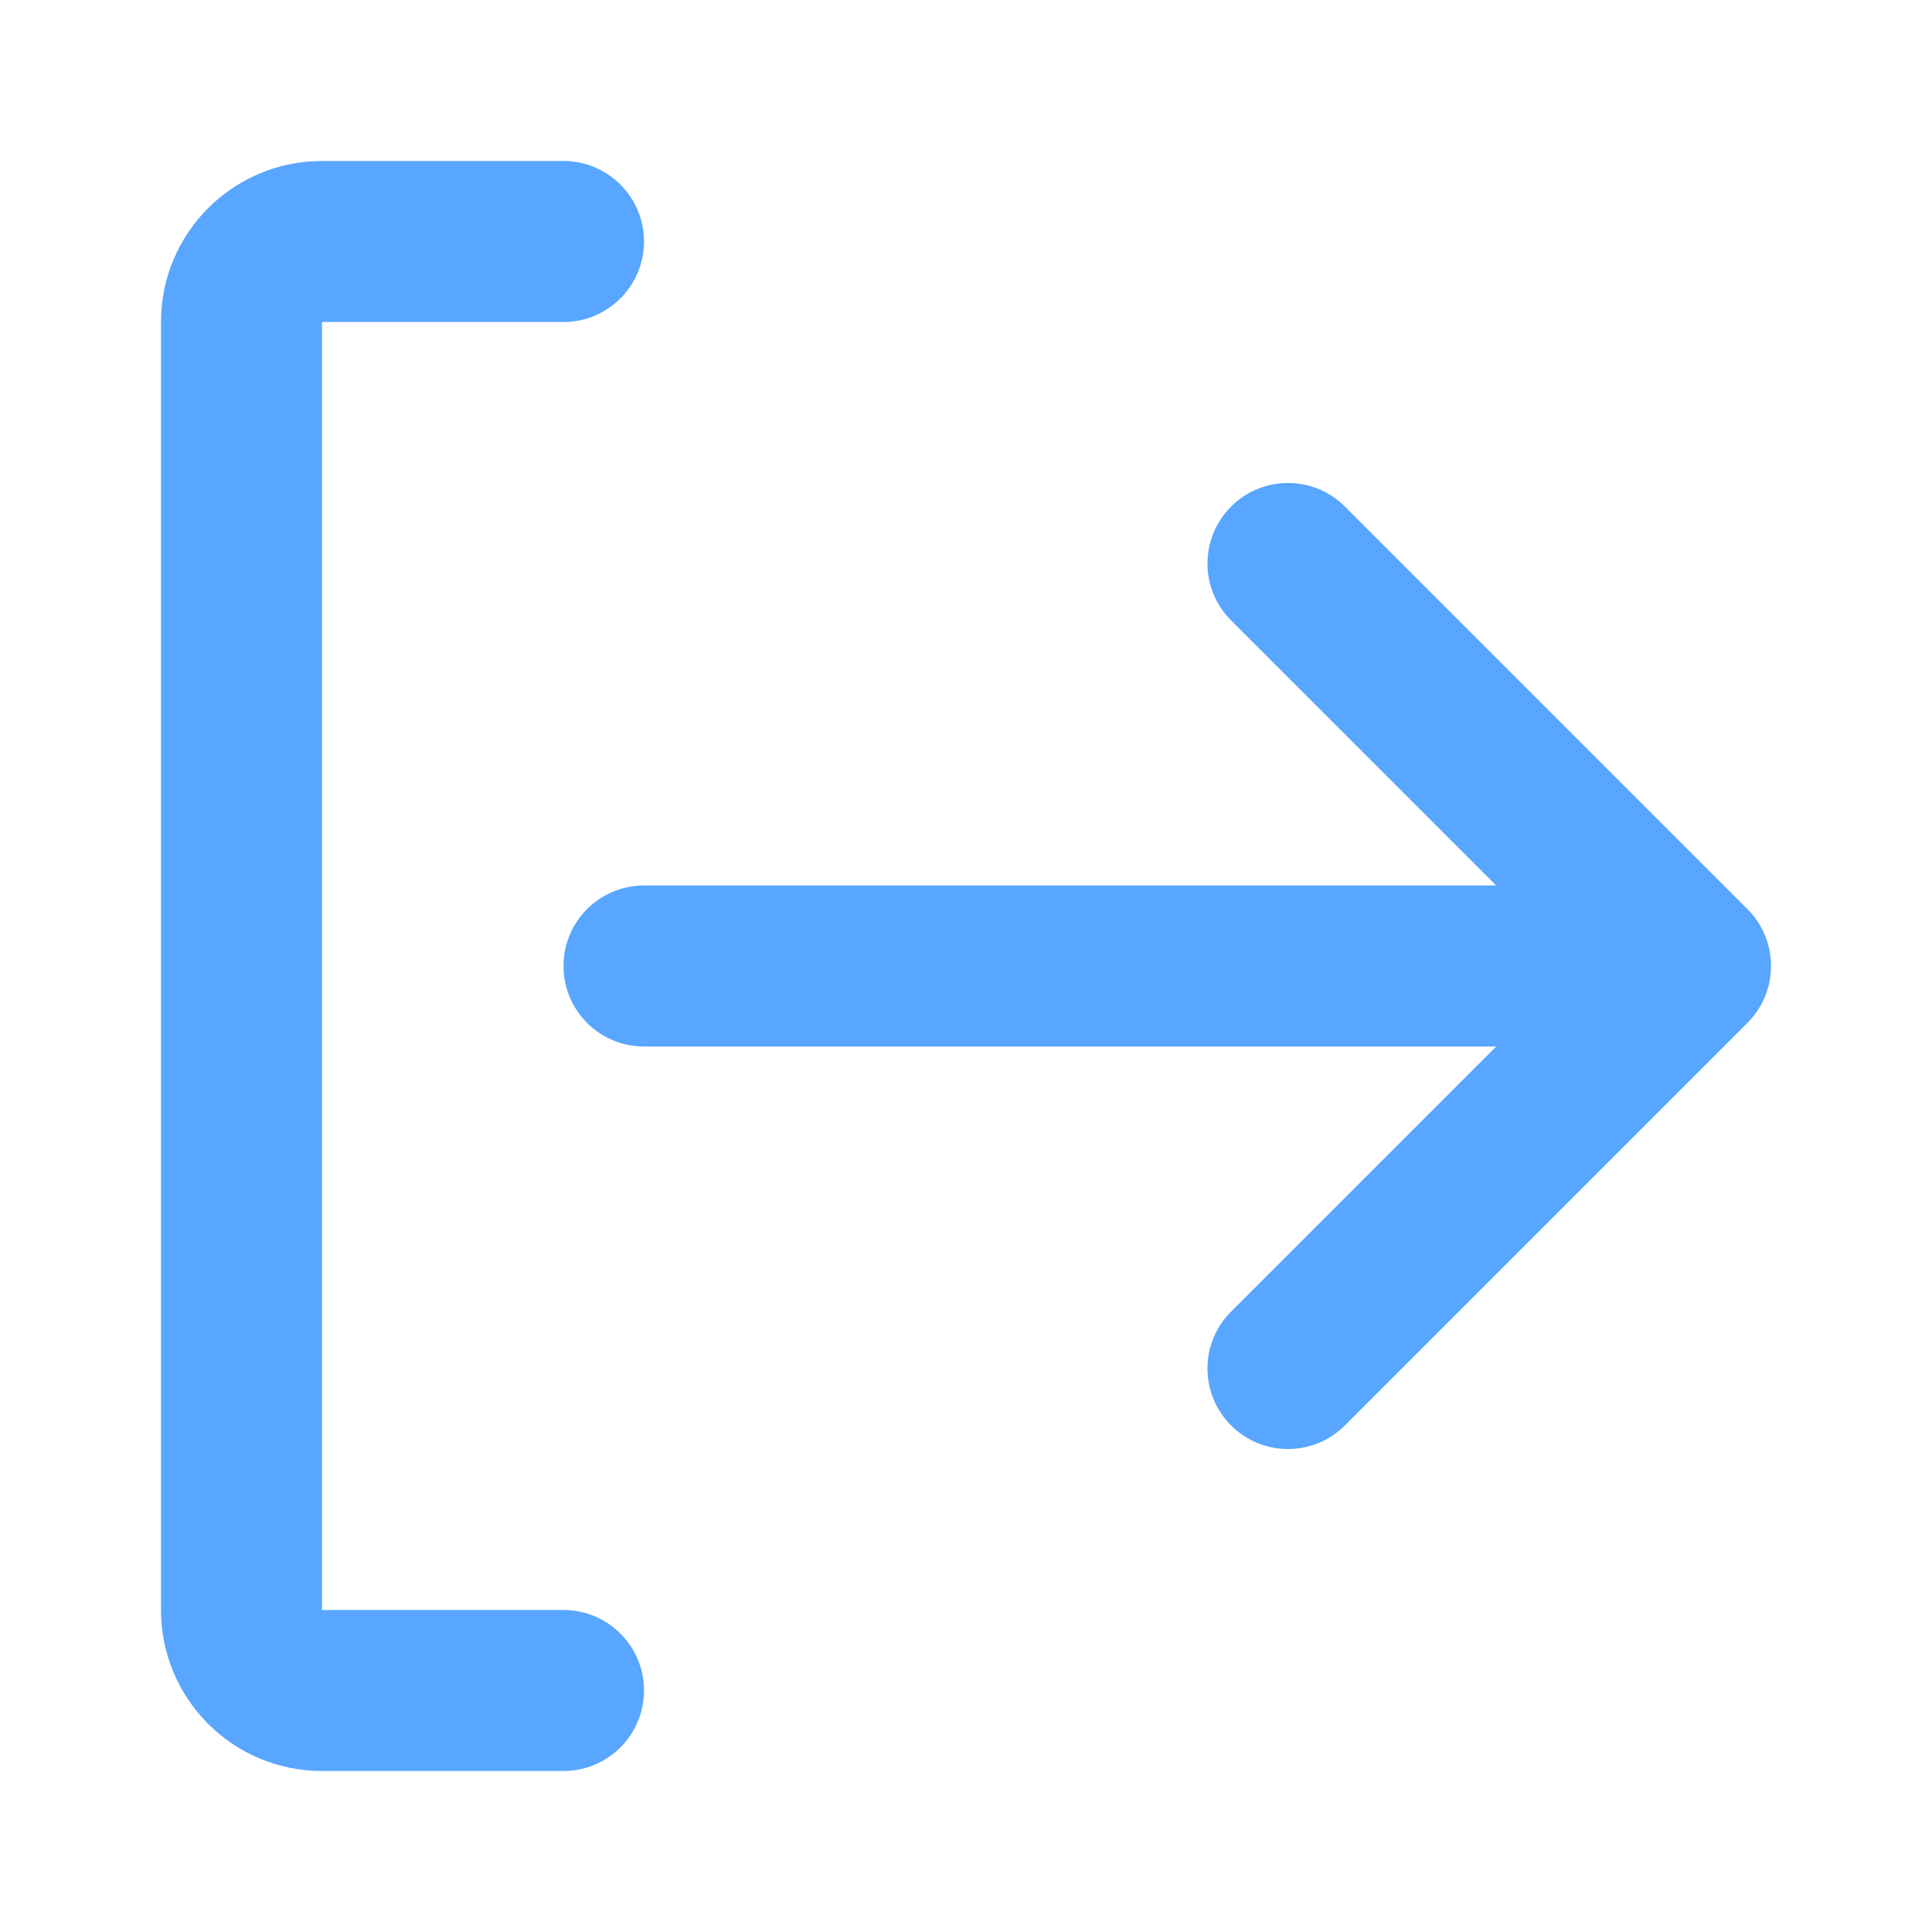
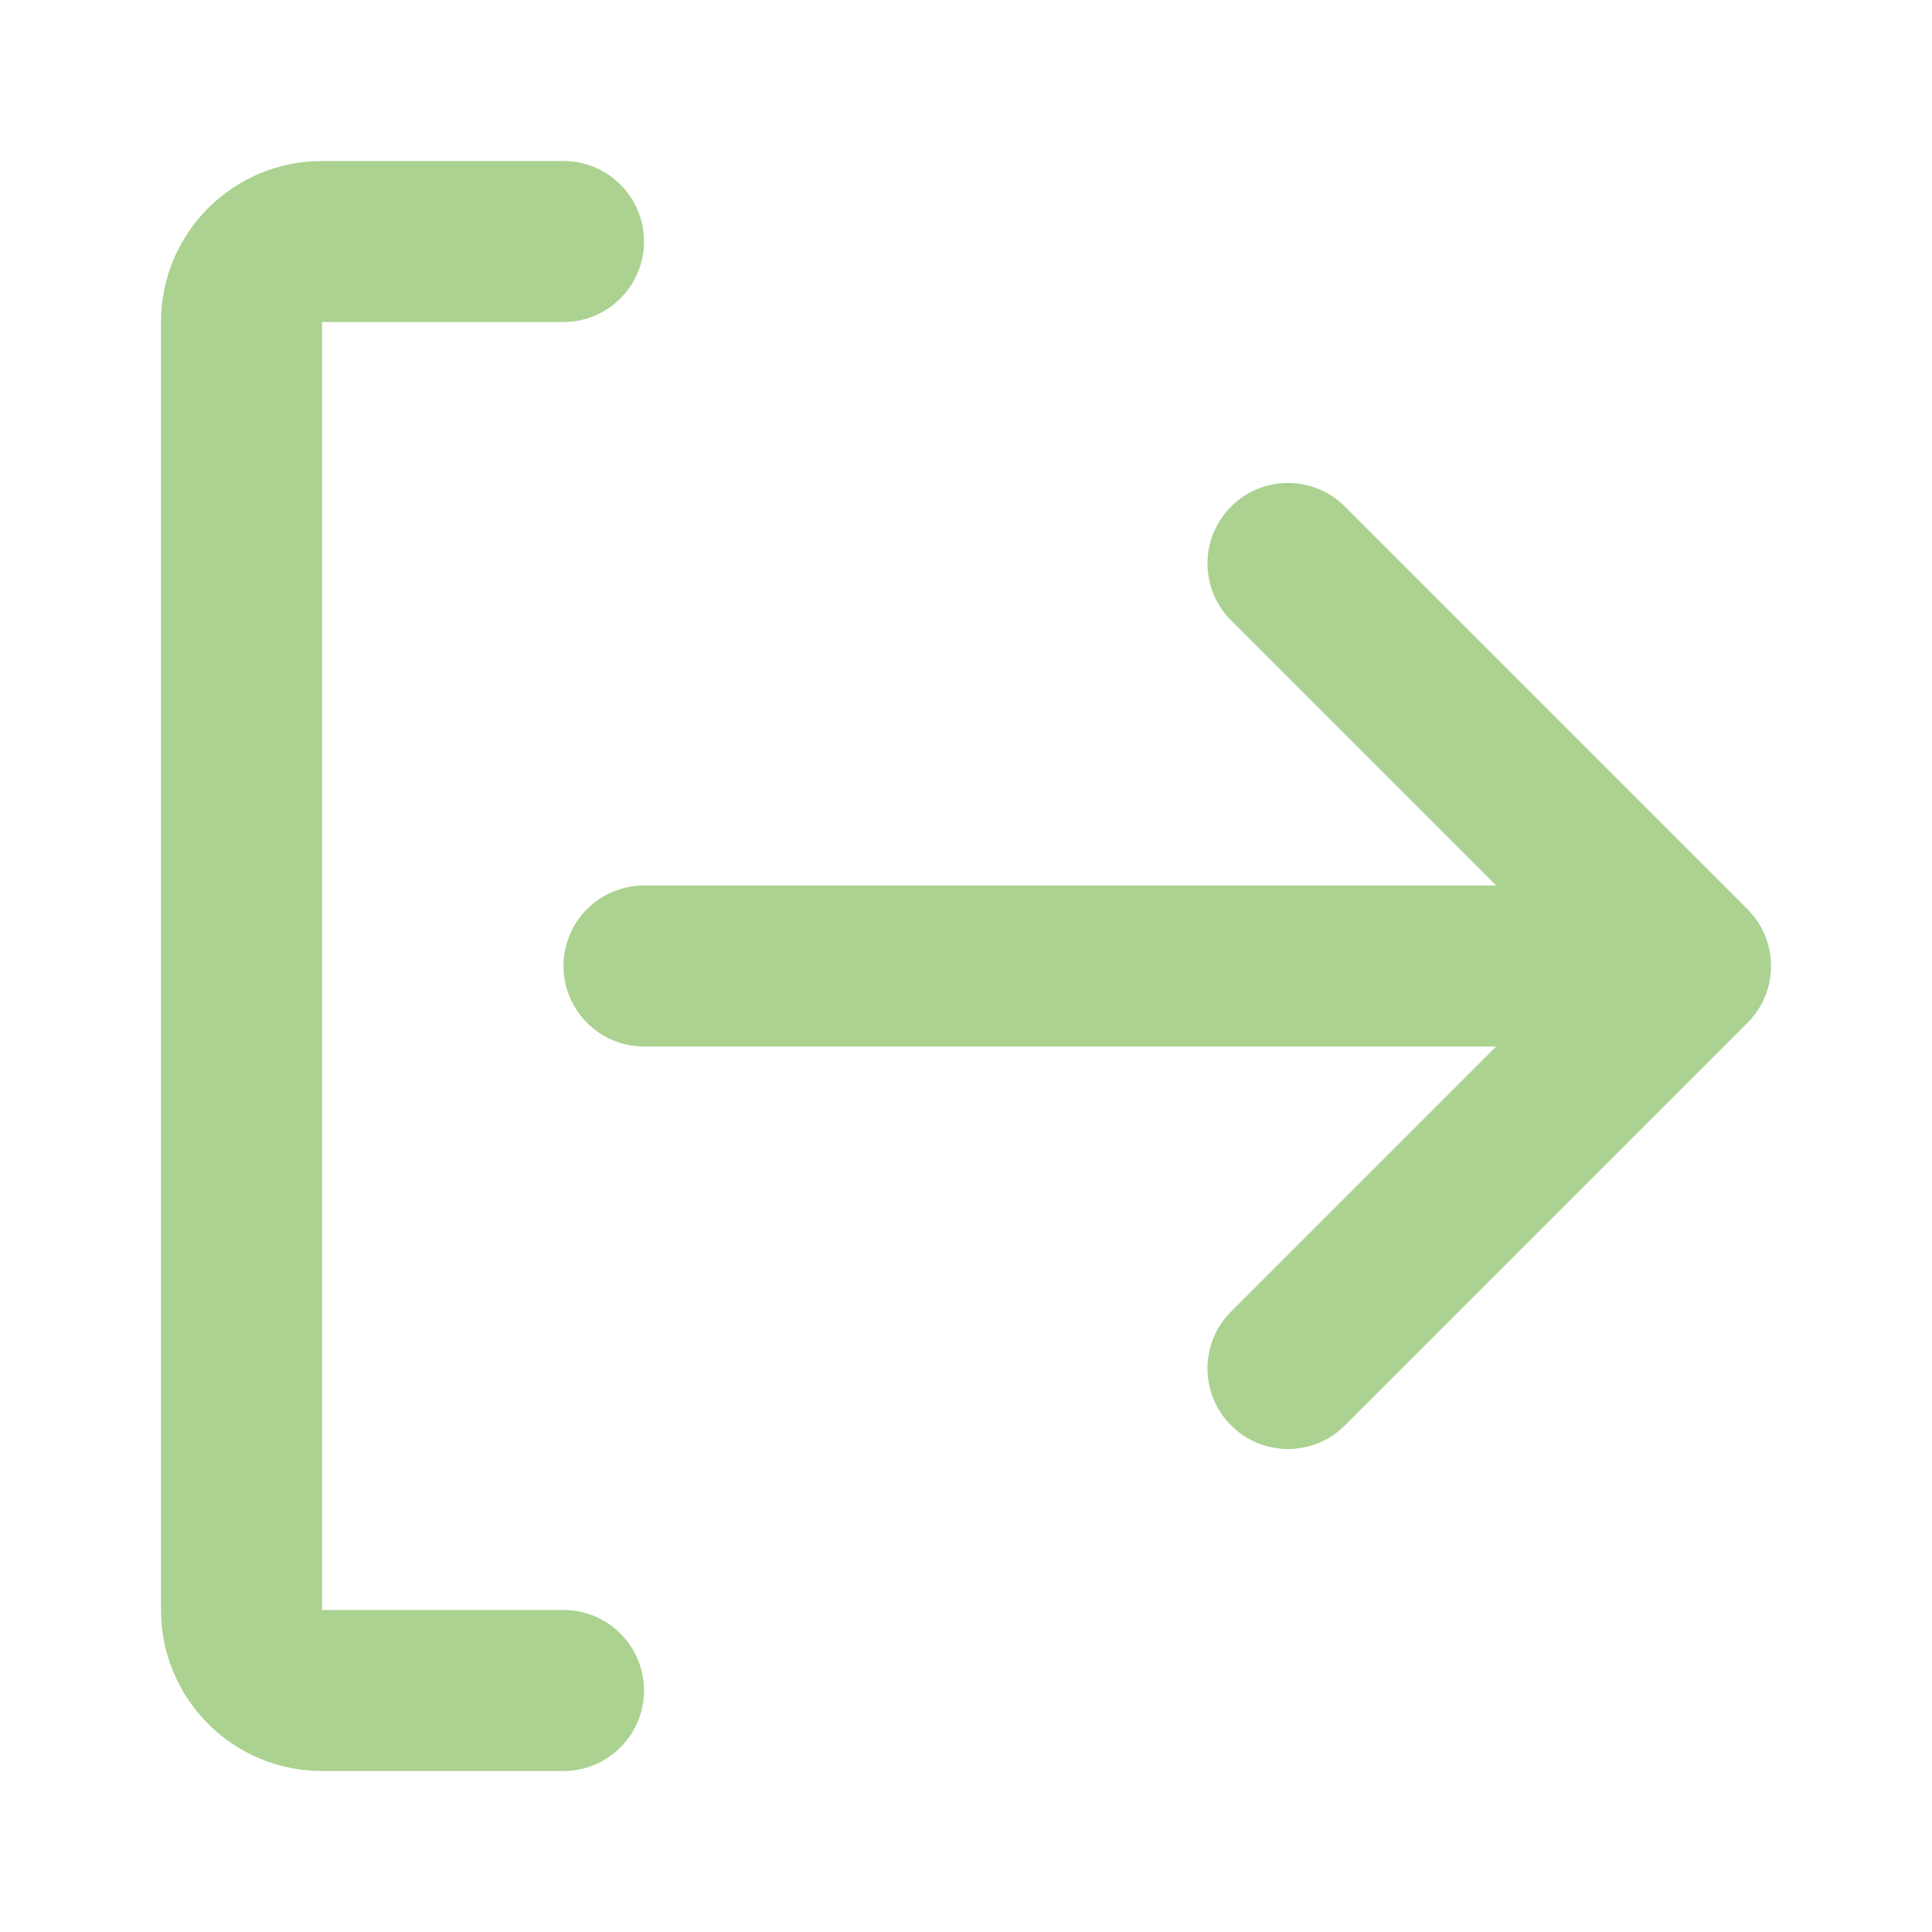
<svg xmlns="http://www.w3.org/2000/svg" width="800px" height="800px" viewBox="0 0 24 24" fill="none">
-   <path d="M7 4C7.552 4 8 3.552 8 3C8 2.448 7.552 2 7 2H4C2.895 2 2 2.895 2 4V20C2 21.105 2.895 22 4 22H7C7.552 22 8 21.552 8 21C8 20.448 7.552 20 7 20H4V4H7Z" fill="#58a6ff" />
-   <path d="M21.707 12.707L16.707 17.707C16.317 18.098 15.683 18.098 15.293 17.707C14.902 17.317 14.902 16.683 15.293 16.293L18.586 13H8C7.448 13 7 12.552 7 12C7 11.448 7.448 11 8 11H18.586L15.293 7.707C14.902 7.317 14.902 6.683 15.293 6.293C15.683 5.902 16.317 5.902 16.707 6.293L21.707 11.293C22.098 11.683 22.098 12.317 21.707 12.707Z" fill="#58a6ff" />
+   <path d="M7 4C7.552 4 8 3.552 8 3C8 2.448 7.552 2 7 2H4C2.895 2 2 2.895 2 4V20C2 21.105 2.895 22 4 22H7C7.552 22 8 21.552 8 21C8 20.448 7.552 20 7 20H4V4H7Z" fill="#abd290" />
+   <path d="M21.707 12.707L16.707 17.707C16.317 18.098 15.683 18.098 15.293 17.707C14.902 17.317 14.902 16.683 15.293 16.293L18.586 13H8C7.448 13 7 12.552 7 12C7 11.448 7.448 11 8 11H18.586L15.293 7.707C14.902 7.317 14.902 6.683 15.293 6.293C15.683 5.902 16.317 5.902 16.707 6.293L21.707 11.293C22.098 11.683 22.098 12.317 21.707 12.707Z" fill="#abd290" />
</svg>
